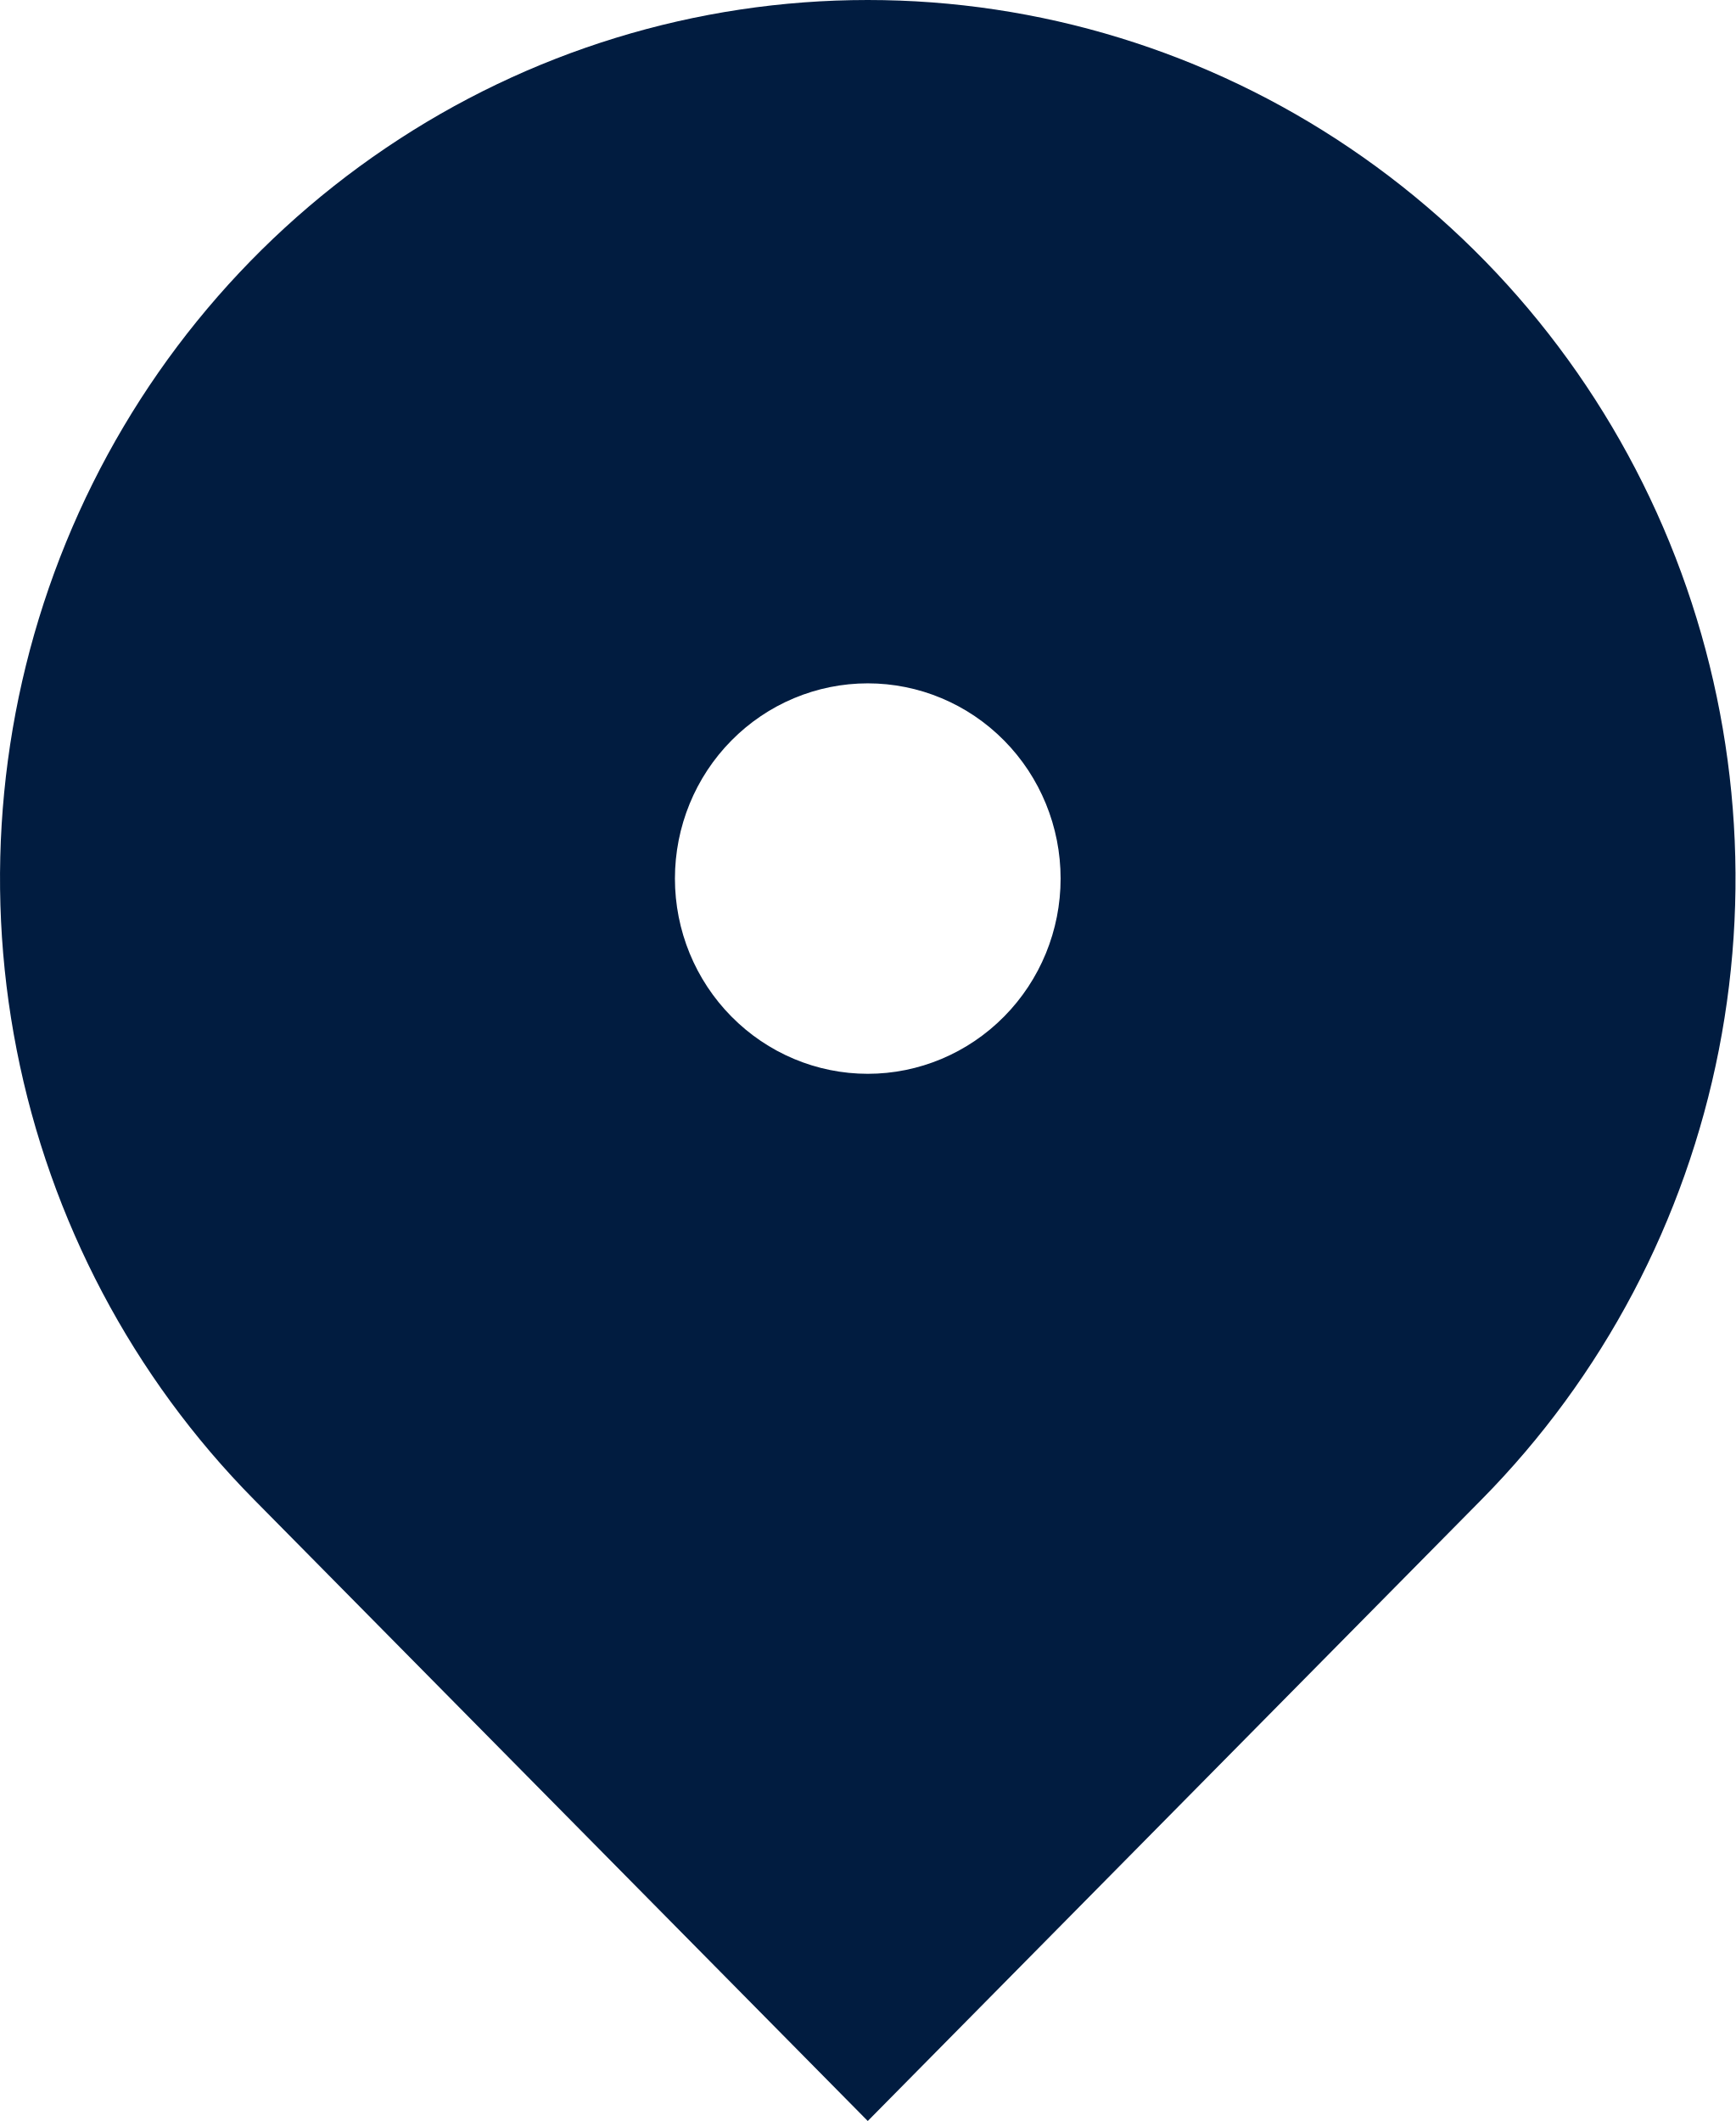
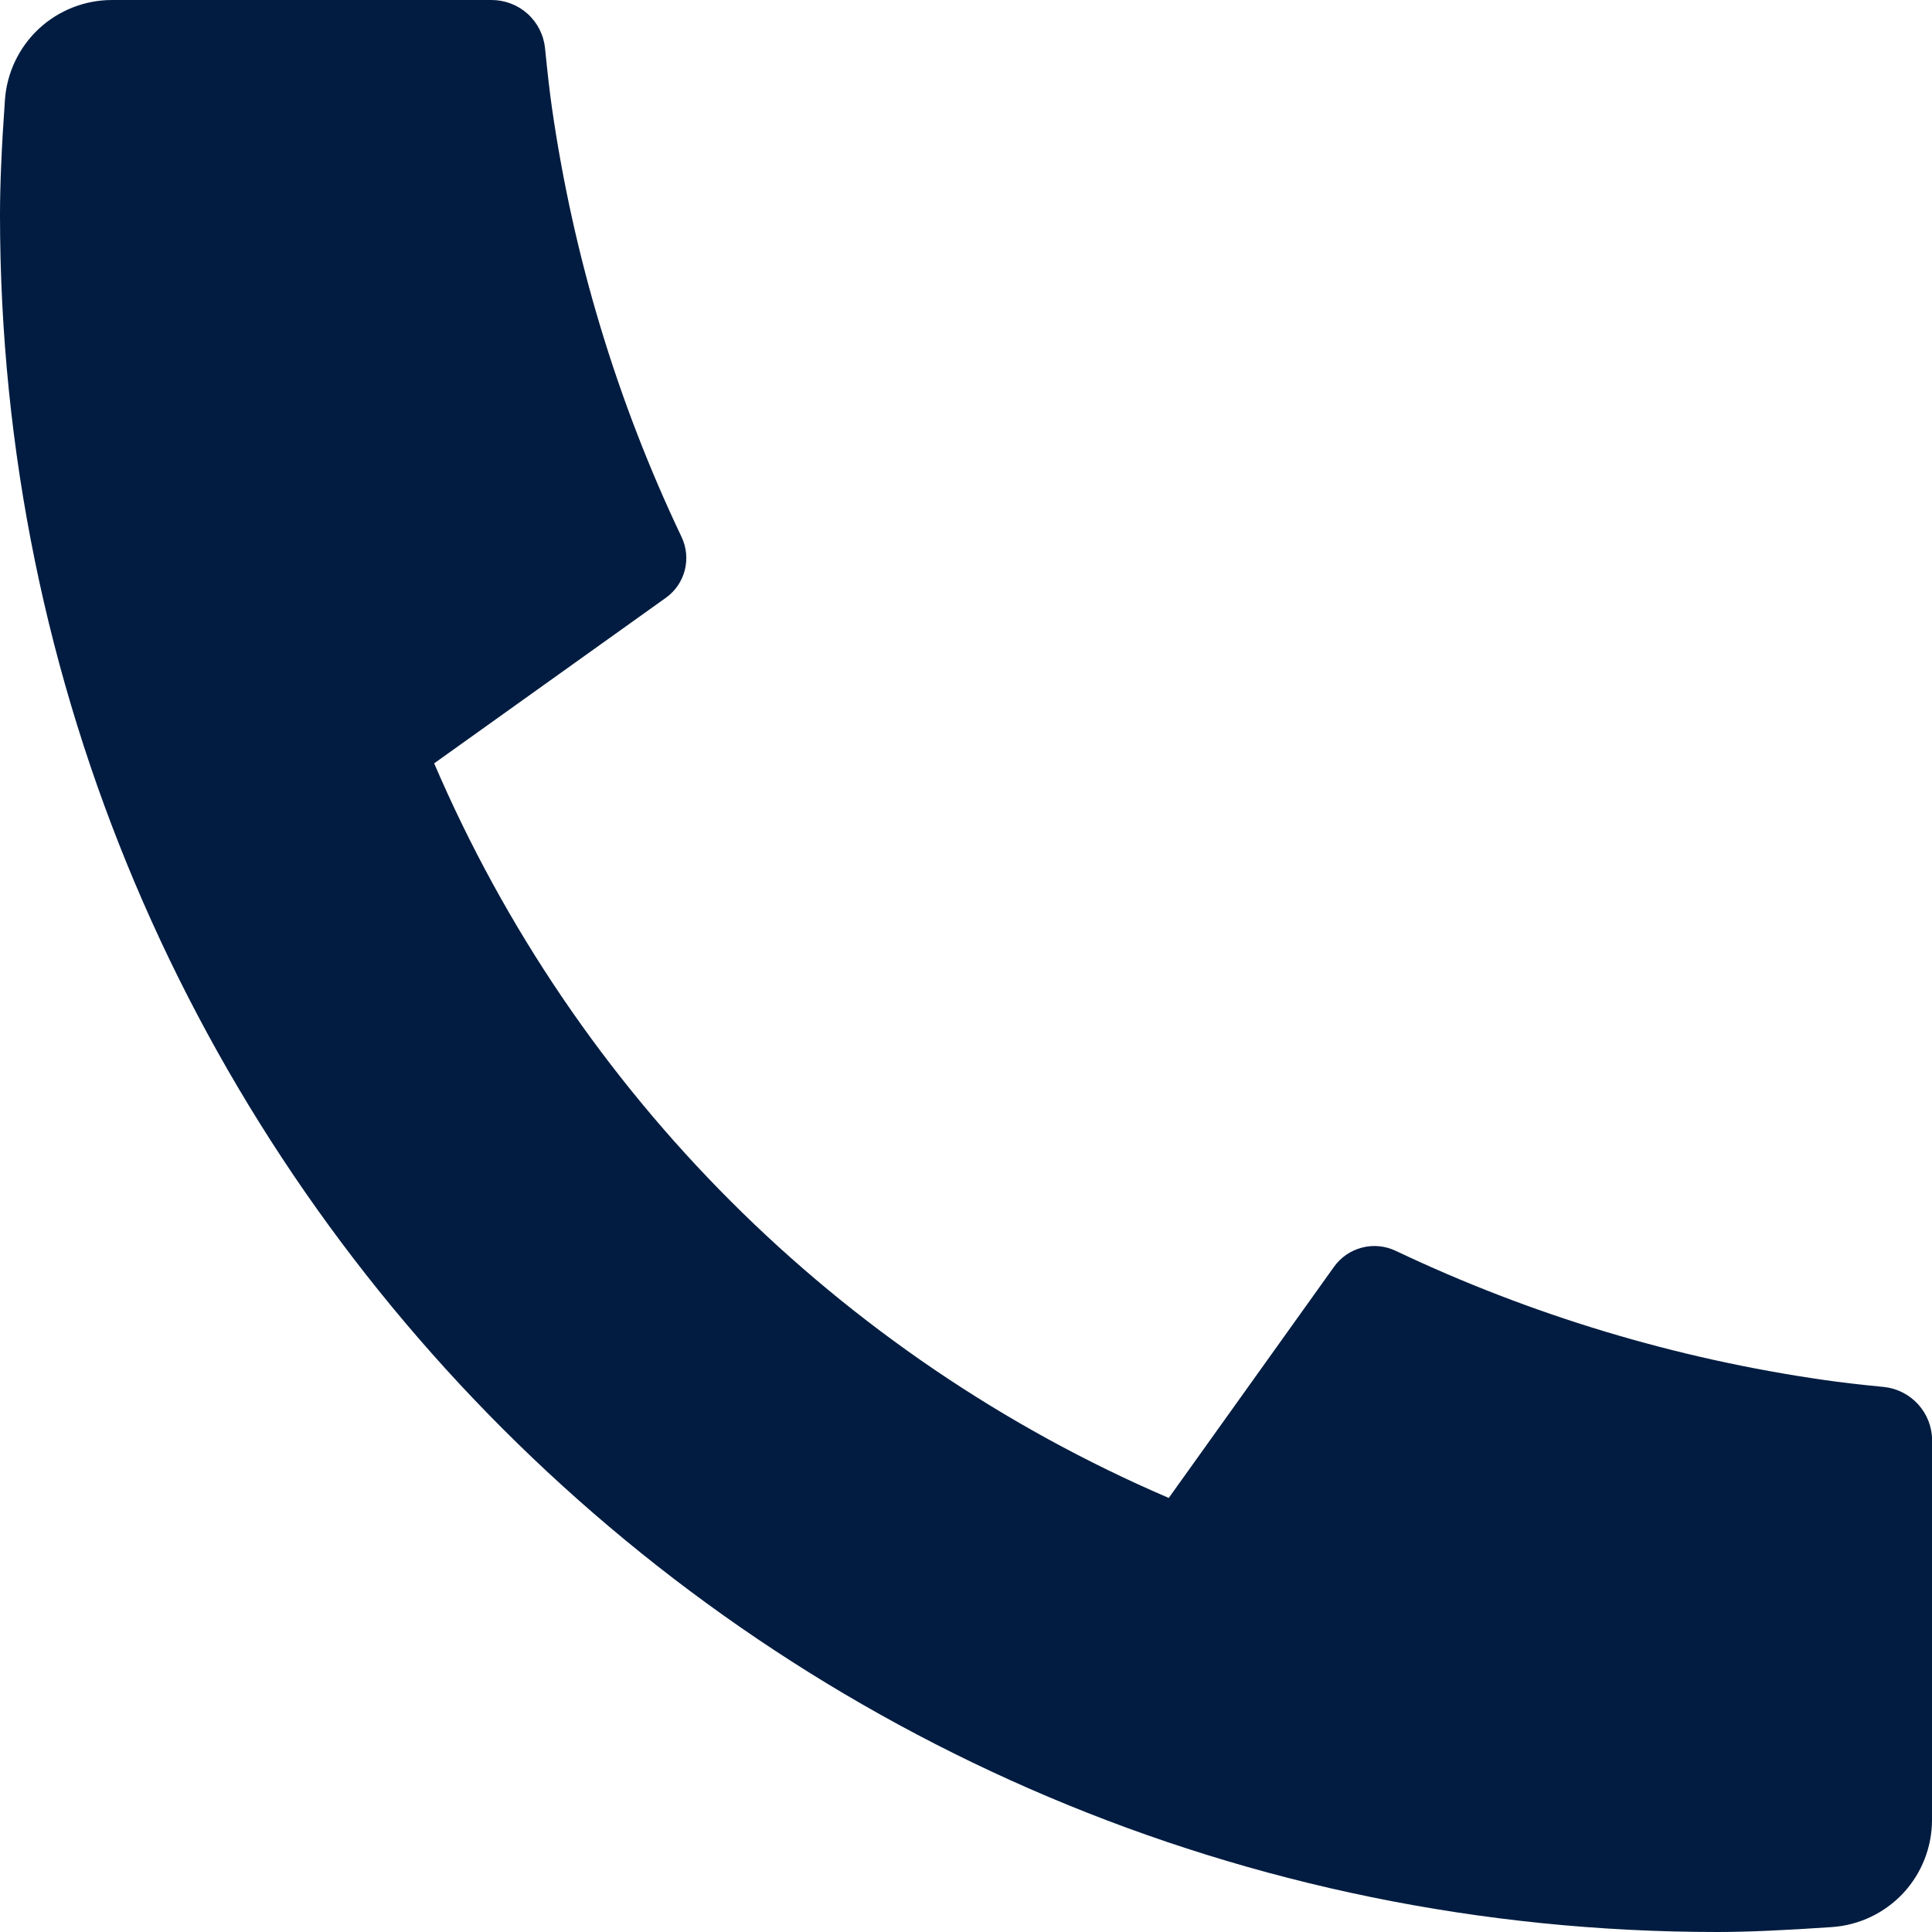
- <svg xmlns="http://www.w3.org/2000/svg" width="18" height="22" viewBox="0 0 18 22" fill="none">
-   <path d="M15.364 15.556L9 22L2.636 15.556C1.377 14.282 0.52 12.658 0.173 10.89C-0.174 9.123 0.004 7.291 0.685 5.625C1.366 3.96 2.52 2.537 4 1.536C5.48 0.534 7.22 0 9 0C10.78 0 12.52 0.534 14 1.536C15.48 2.537 16.634 3.96 17.315 5.625C17.996 7.291 18.174 9.123 17.827 10.89C17.48 12.658 16.623 14.282 15.364 15.556ZM9 11.138C9.53 11.138 10.039 10.924 10.414 10.544C10.789 10.165 11 9.65 11 9.113C11 8.576 10.789 8.06 10.414 7.681C10.039 7.301 9.53 7.088 9 7.088C8.47 7.088 7.961 7.301 7.586 7.681C7.211 8.06 7 8.576 7 9.113C7 9.65 7.211 10.165 7.586 10.544C7.961 10.924 8.47 11.138 9 11.138Z" fill="#011C40" />
+ <svg xmlns="http://www.w3.org/2000/svg" width="18" height="18" viewBox="0 0 18 18" fill="none">
+   <path d="M18 13.42V16.956C18 17.209 17.904 17.453 17.732 17.638C17.559 17.823 17.323 17.936 17.07 17.954C16.633 17.984 16.276 18 16 18C7.163 18 0 10.837 0 2C0 1.724 0.015 1.367 0.046 0.93C0.064 0.677 0.177 0.441 0.362 0.268C0.547 0.096 0.791 -0 1.044 2.56579e-07H4.58C4.704 -0 4.824 0.046 4.916 0.129C5.008 0.212 5.066 0.327 5.078 0.45C5.101 0.68 5.122 0.863 5.142 1.002C5.341 2.389 5.748 3.738 6.35 5.003C6.445 5.203 6.383 5.442 6.203 5.57L4.045 7.112C5.364 10.187 7.815 12.636 10.889 13.956L12.429 11.802C12.492 11.714 12.584 11.651 12.688 11.624C12.793 11.596 12.904 11.607 13.002 11.653C14.267 12.254 15.616 12.66 17.002 12.858C17.141 12.878 17.324 12.9 17.552 12.922C17.675 12.935 17.789 12.993 17.872 13.085C17.955 13.177 18.001 13.296 18.001 13.42H18Z" fill="#011C40" />
</svg>
